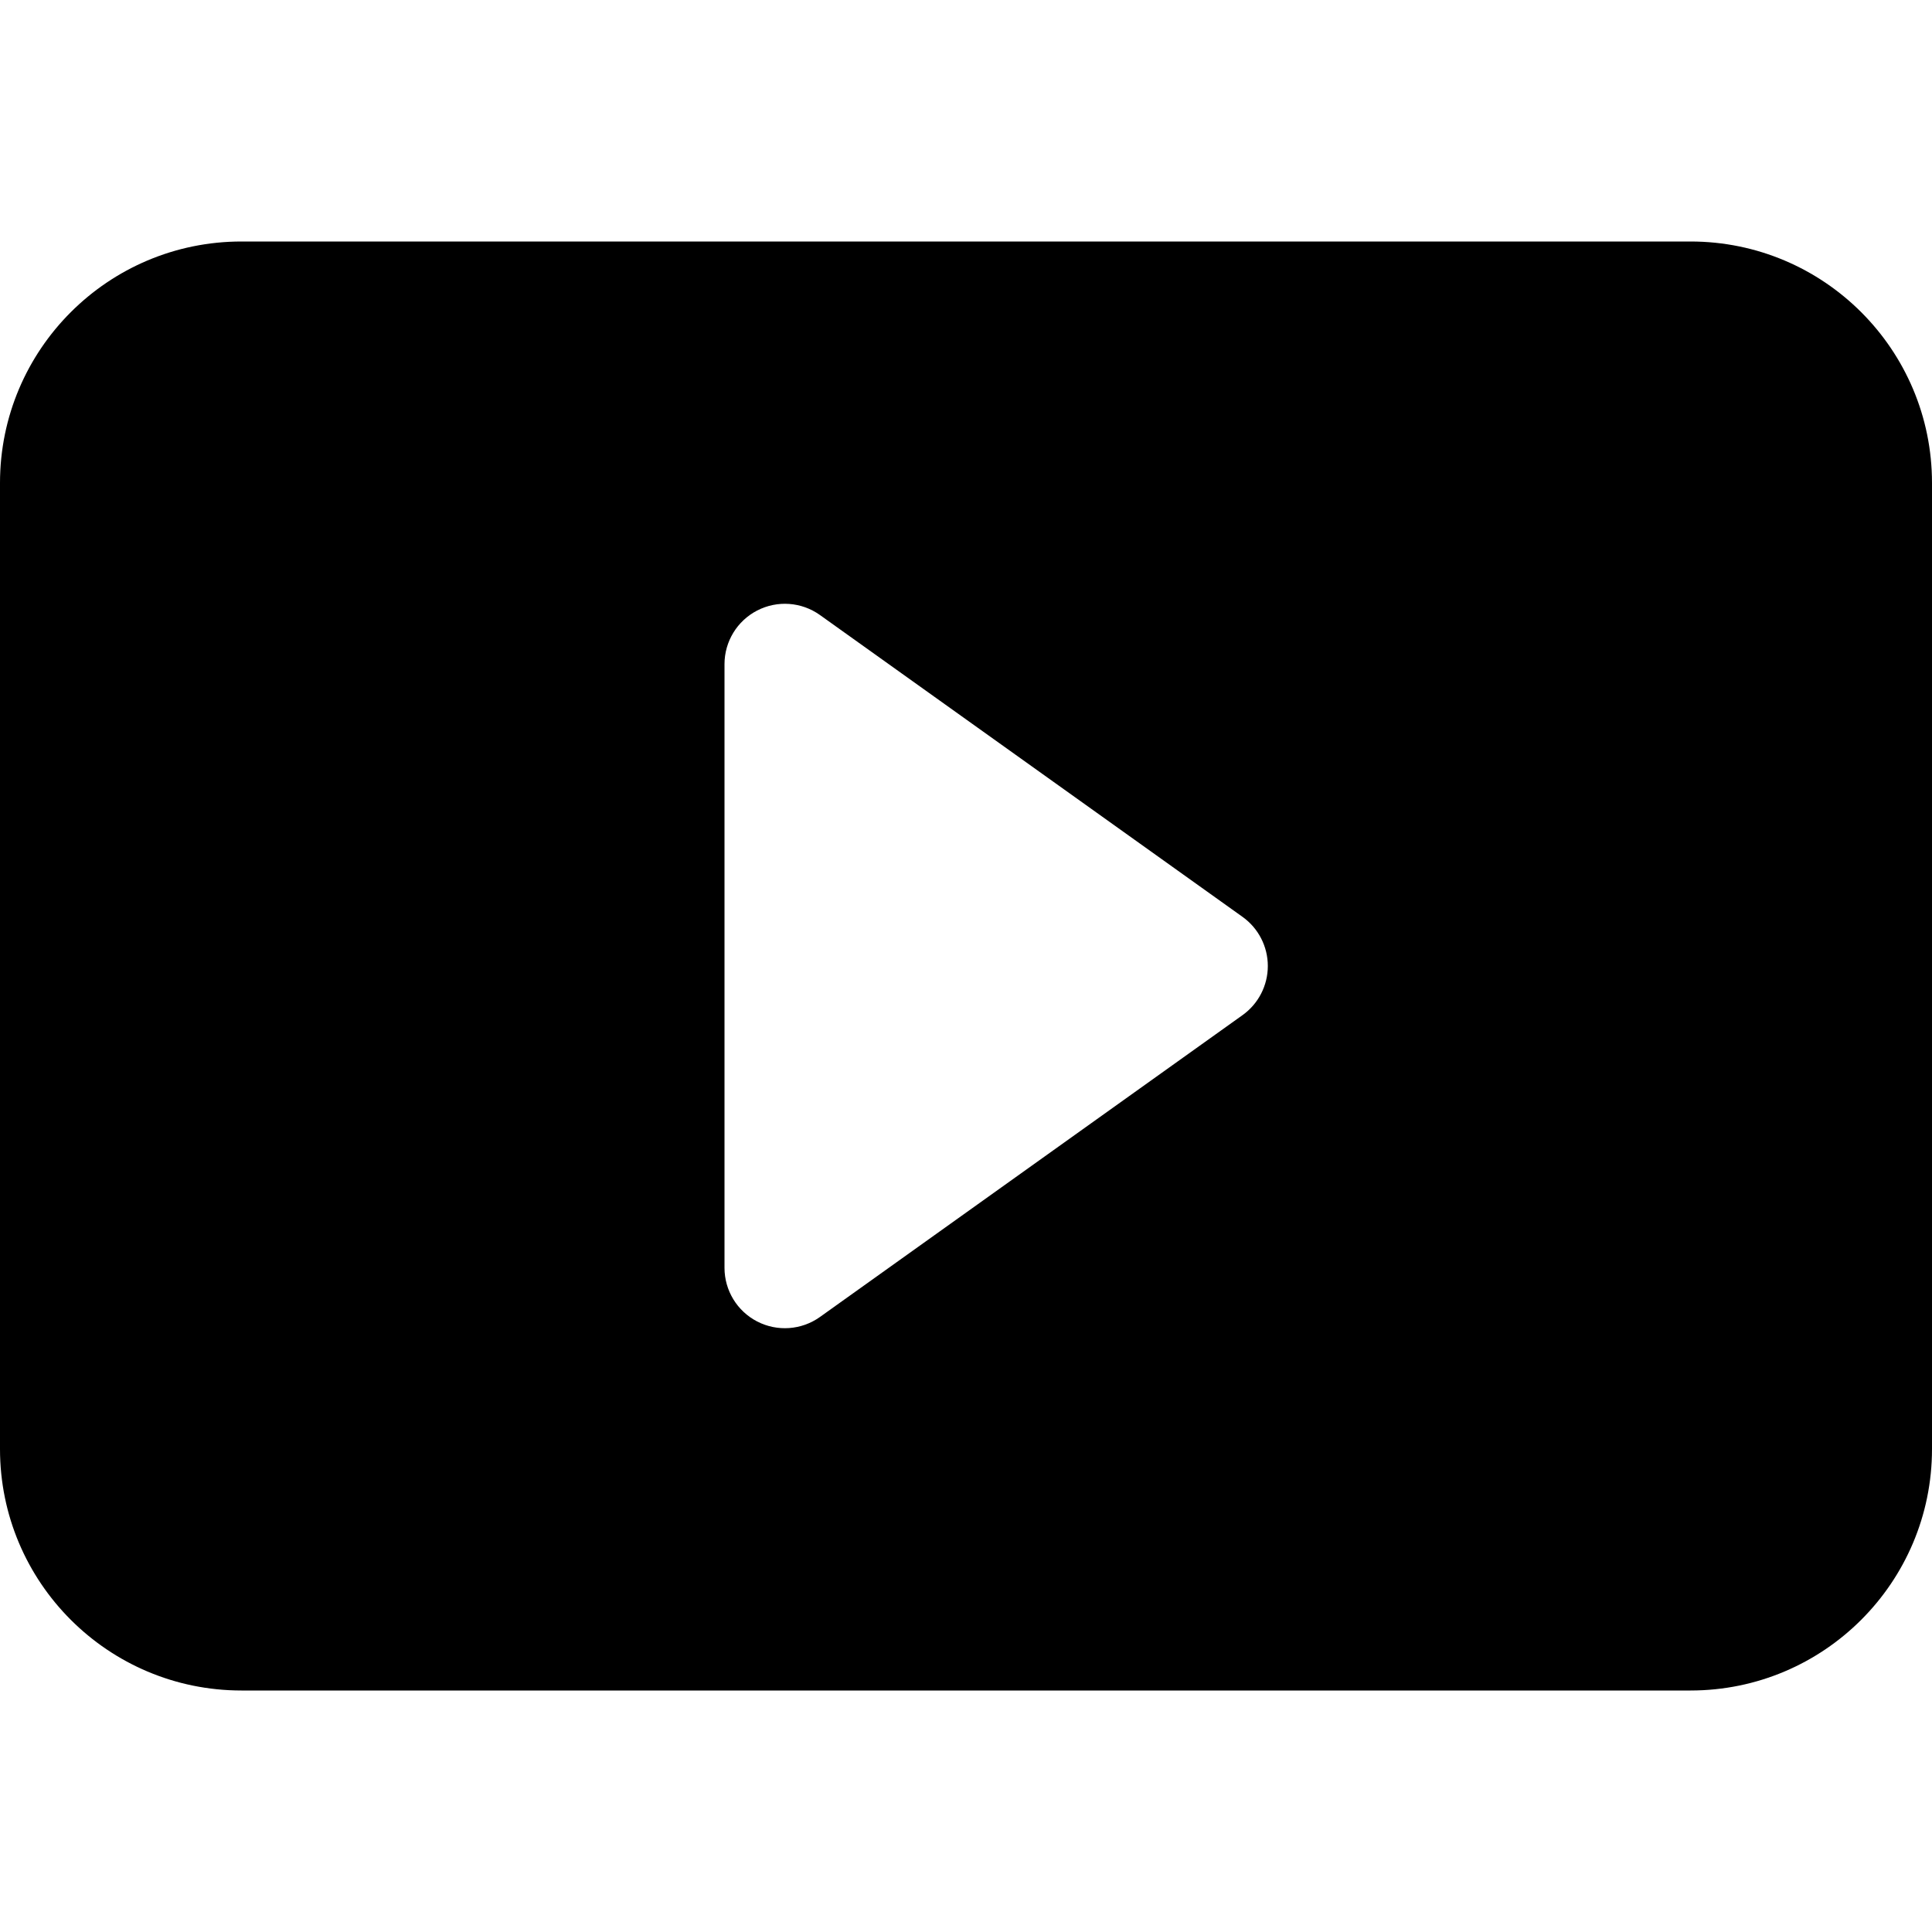
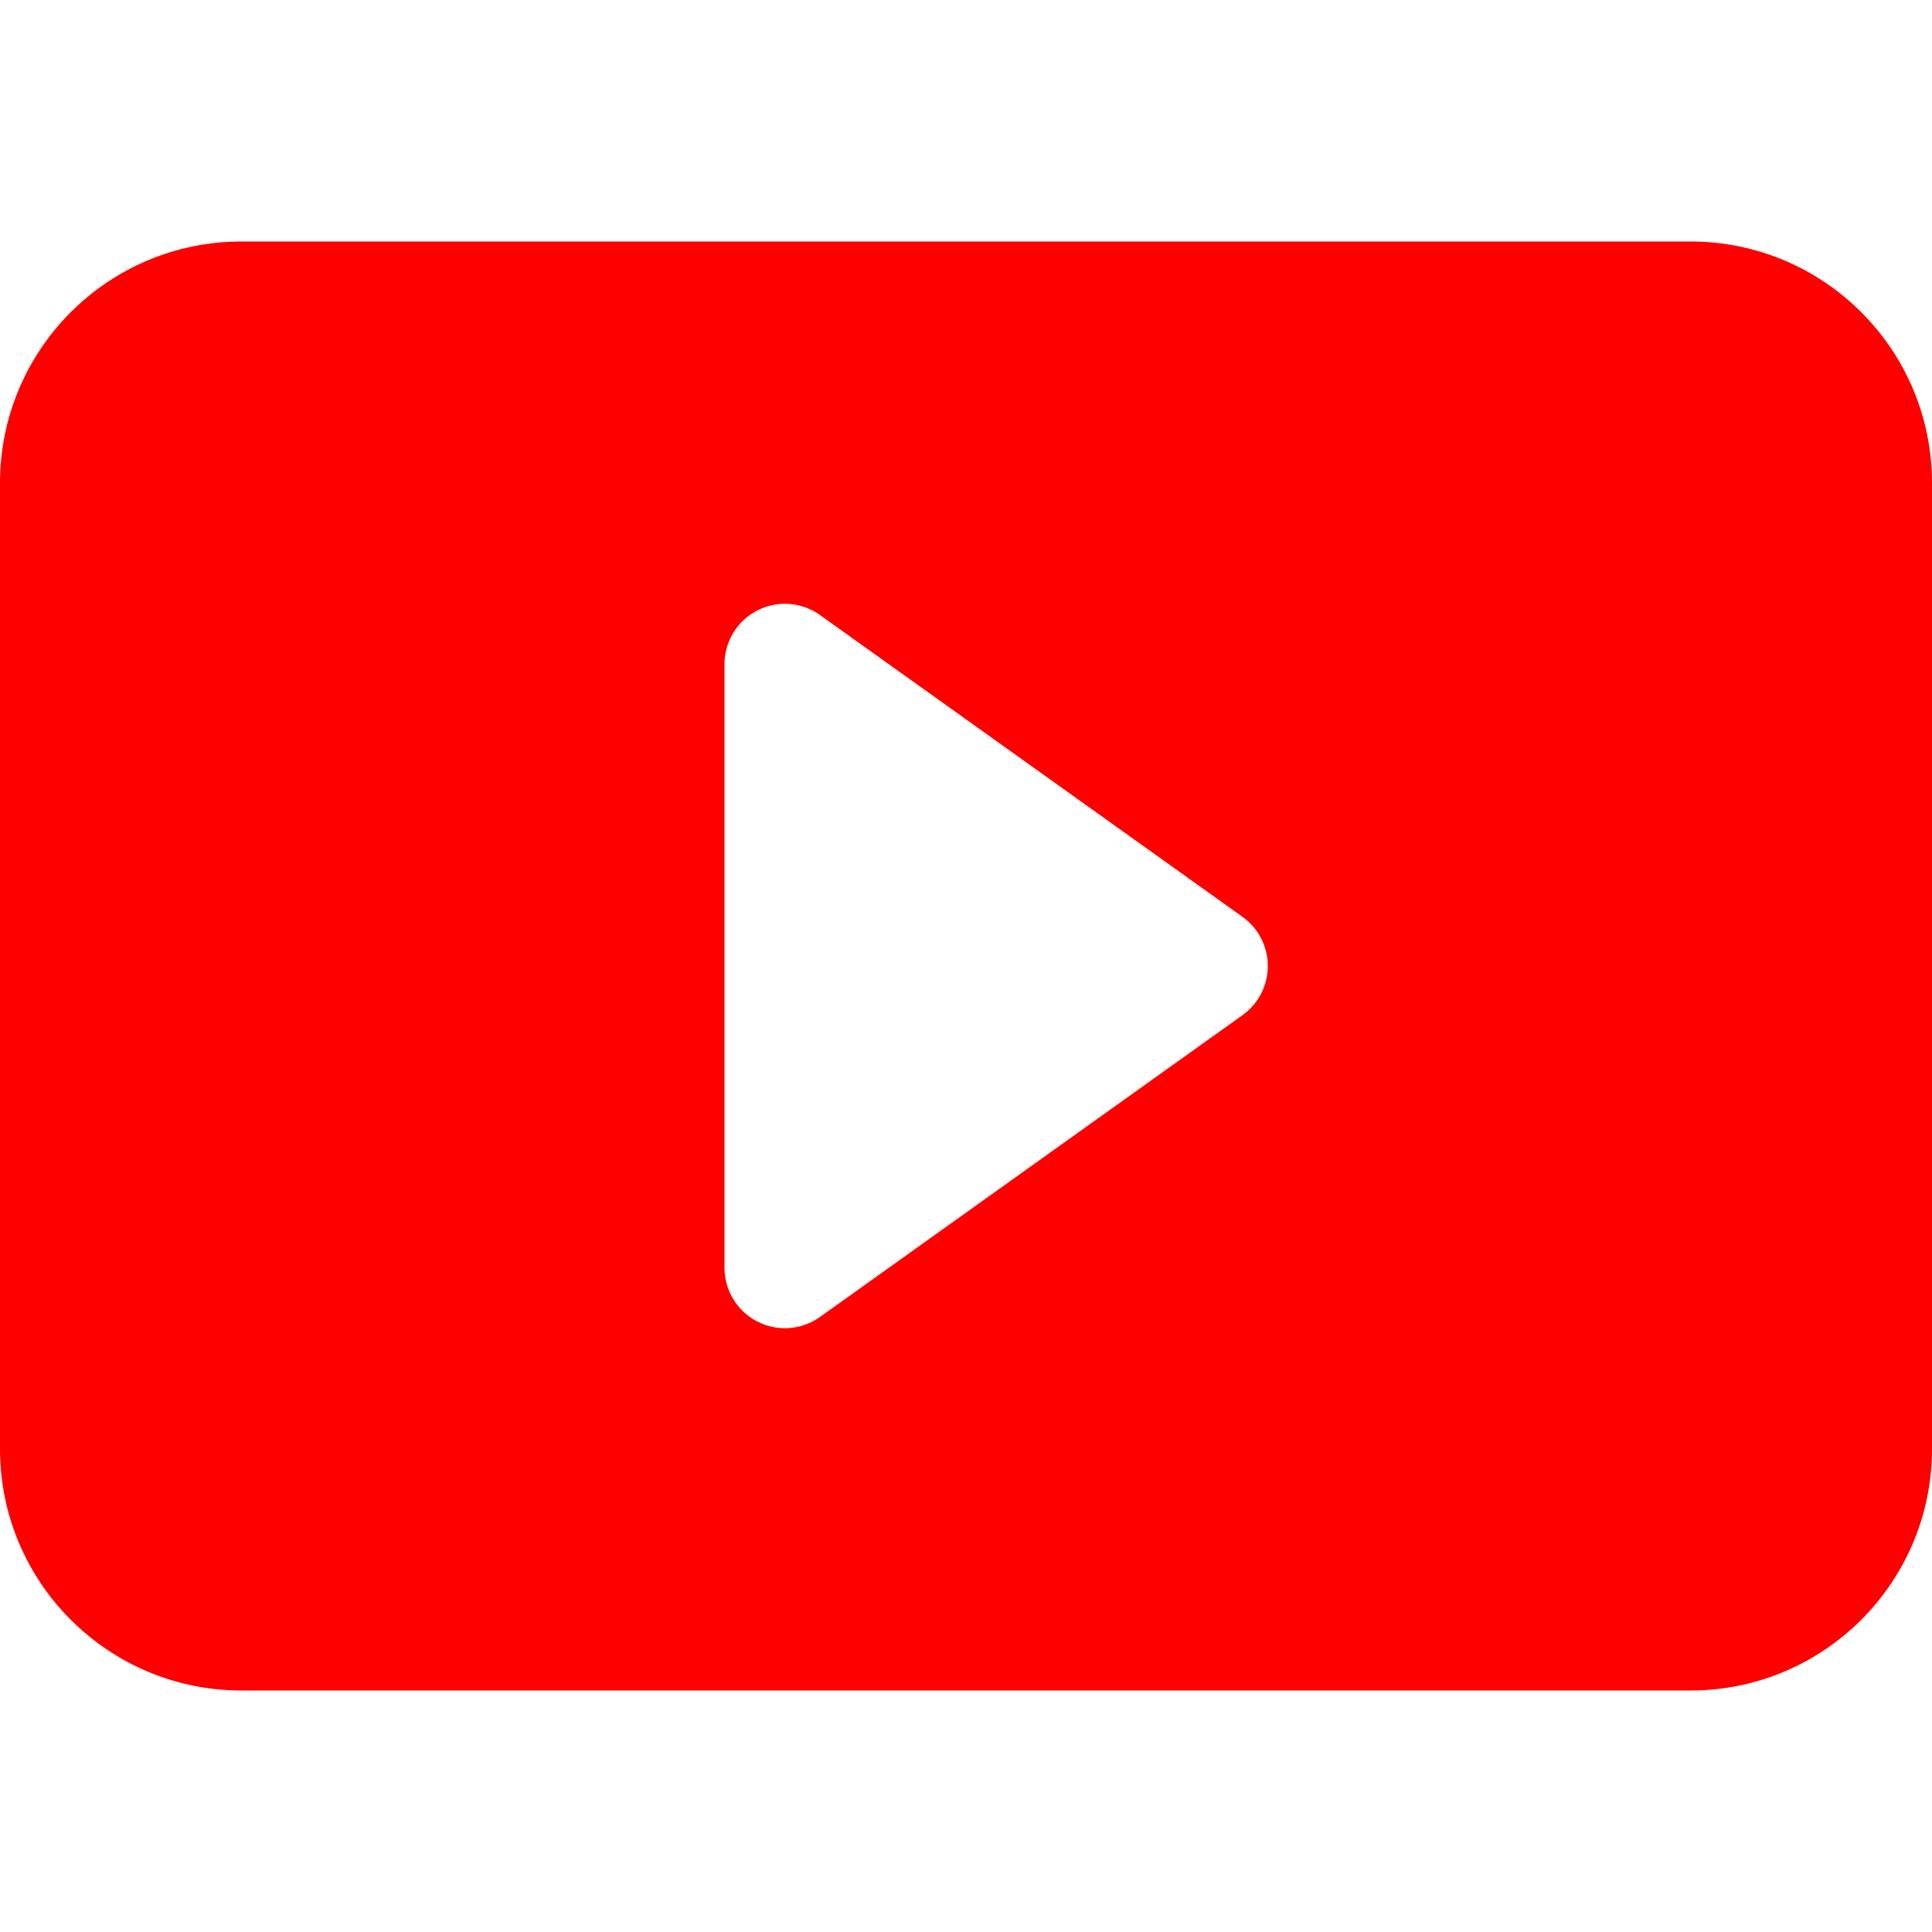
- <svg xmlns="http://www.w3.org/2000/svg" width="25" height="25" fill="currentColor" class="bi bi-play-btn-fill" viewBox="0 0 16 16">
+ <svg xmlns="http://www.w3.org/2000/svg" width="25" height="25" fill="red" class="bi bi-play-btn-fill" viewBox="0 0 16 16">
  <path d="M0 12V4a2 2 0 0 1 2-2h12a2 2 0 0 1 2 2v8a2 2 0 0 1-2 2H2a2 2 0 0 1-2-2zm6.79-6.907A.5.5 0 0 0 6 5.5v5a.5.5 0 0 0 .79.407l3.5-2.5a.5.5 0 0 0 0-.814l-3.5-2.5z" />
</svg>
